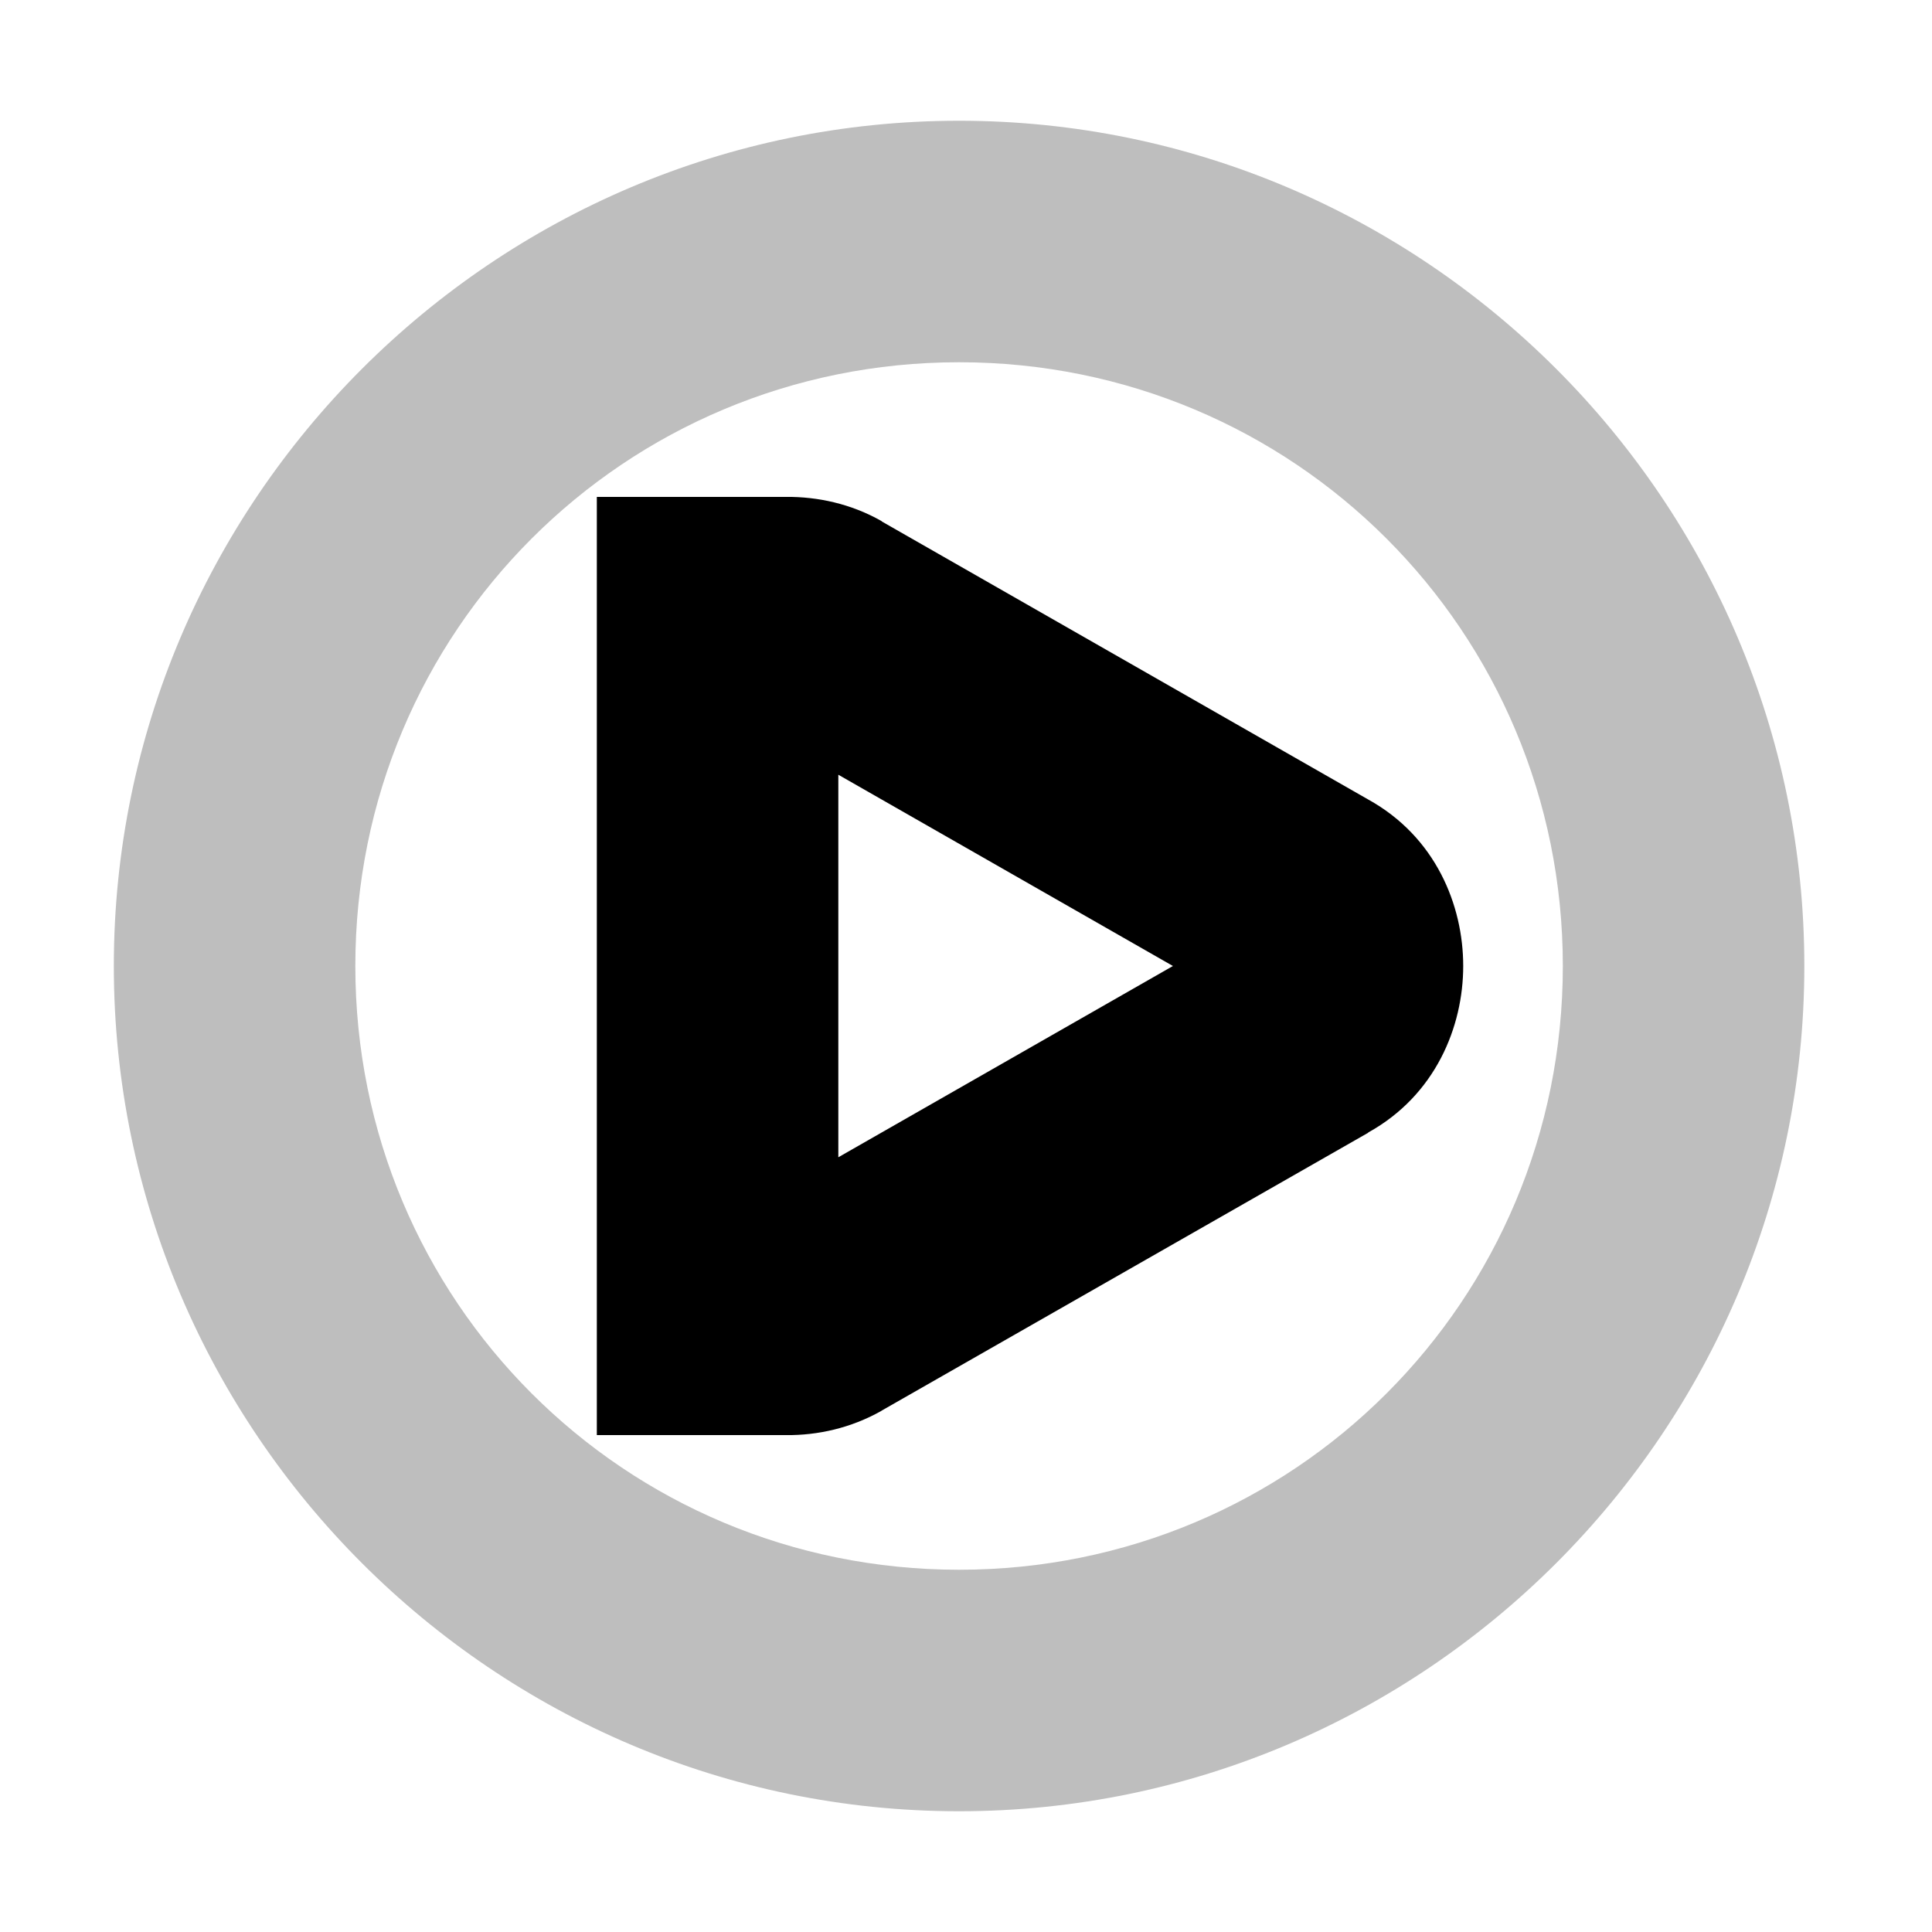
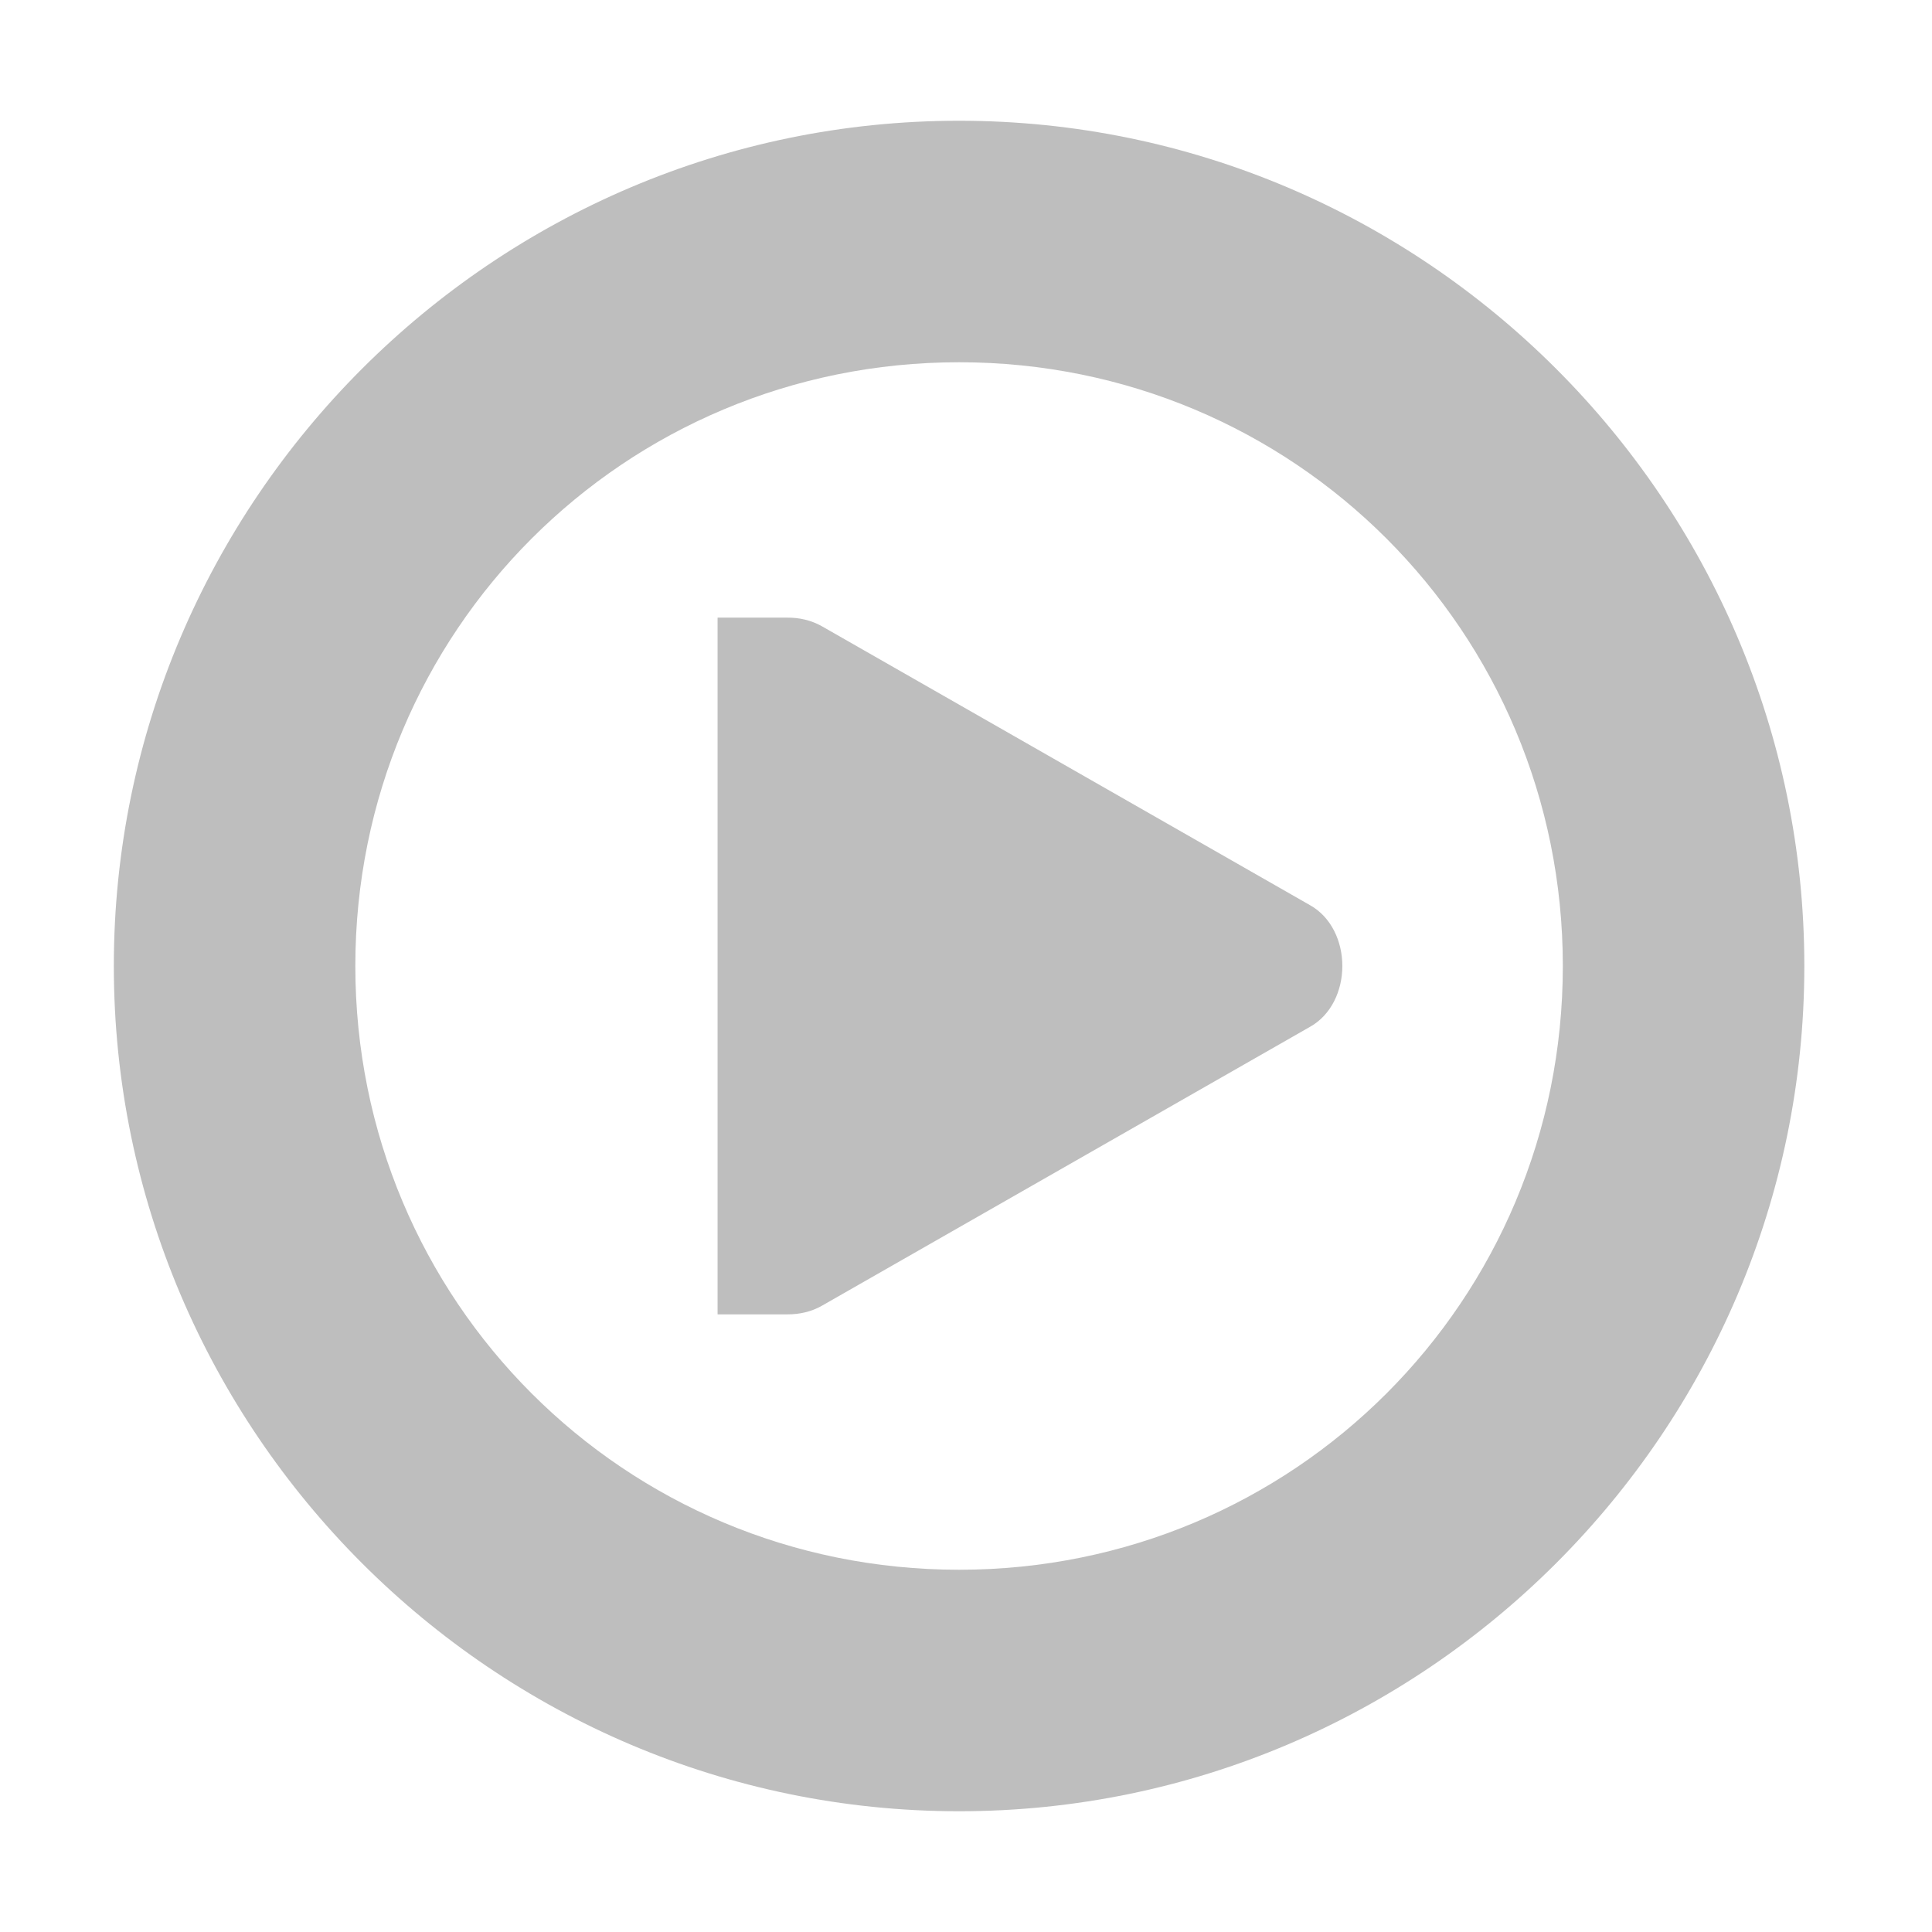
<svg xmlns="http://www.w3.org/2000/svg" height="16" id="svg7384" version="1.1" width="16">
  <defs id="defs7386" />
  <g id="layer2" transform="translate(-100.0573,40)">
-     <path d="m 105,-35.885 v 1 6.77 h 1.523 0.047 c 0.257,0.002 0.532,-0.057 0.787,-0.201 l 0.002,-0.002 4.029,-2.301 c 6e-4,-3.3e-4 -5.9e-4,-0.002 0,-0.002 0.558,-0.309 0.787,-0.877 0.787,-1.379 0,-0.503 -0.228,-1.07 -0.787,-1.379 l -4.029,-2.303 v -0.002 c -0.255,-0.145 -0.532,-0.203 -0.791,-0.201 h -0.045 z m 2,2.301 L 109.771,-32 107,-30.416 Z" id="path11547-4" style="color:#000000;font-style:normal;font-variant:normal;font-weight:normal;font-stretch:normal;font-size:medium;line-height:normal;font-family:'Bitstream Vera Sans';-inkscape-font-specification:'Bitstream Vera Sans';font-variant-ligatures:normal;font-variant-position:normal;font-variant-caps:normal;font-variant-numeric:normal;font-variant-alternates:normal;font-feature-settings:normal;text-indent:0;text-align:start;text-decoration:none;text-decoration-line:none;text-decoration-style:solid;text-decoration-color:#000000;letter-spacing:normal;word-spacing:normal;text-transform:none;writing-mode:lr-tb;direction:ltr;text-orientation:mixed;dominant-baseline:auto;baseline-shift:baseline;text-anchor:start;white-space:normal;shape-padding:0;clip-rule:nonzero;display:inline;overflow:visible;visibility:visible;opacity:1;isolation:auto;mix-blend-mode:normal;color-interpolation:sRGB;color-interpolation-filters:linearRGB;solid-color:#000000;solid-opacity:1;vector-effect:none;fill-opacity:1;fill-rule:nonzero;stroke:none;stroke-width:2;stroke-linecap:butt;stroke-linejoin:miter;stroke-miterlimit:4;stroke-dasharray:none;stroke-dashoffset:0;stroke-opacity:1;color-rendering:auto;image-rendering:auto;shape-rendering:auto;text-rendering:auto;enable-background:accumulate" />
+     <path d="m 106,-34.885 v 5.77 h 0.523 0.054 c 0.101,5.8e-4 0.201,-0.022 0.288,-0.072 l 4.039,-2.308 c 0.179,-0.099 0.27,-0.302 0.27,-0.505 0,-0.203 -0.091,-0.406 -0.27,-0.505 l -4.039,-2.308 c -0.088,-0.05 -0.188,-0.073 -0.288,-0.072 h -0.054 z" id="path11547-4" style="color:#000000;font-style:normal;font-variant:normal;font-weight:normal;font-stretch:normal;font-size:medium;line-height:normal;font-family:'Bitstream Vera Sans';-inkscape-font-specification:'Bitstream Vera Sans';text-indent:0;text-align:start;text-decoration:none;text-decoration-line:none;letter-spacing:normal;word-spacing:normal;text-transform:none;writing-mode:lr-tb;direction:ltr;text-anchor:start;overflow:visible;fill:#bebebe;stroke:none;stroke-width:2;enable-background:accumulate" />
    <path d="m 108,-39 c -3.854,0 -7,3.146 -7,7 0,3.854 3.146,7 7,7 3.854,0 7,-3.146 7,-7 0,-3.854 -3.146,-7 -7,-7 z m 0,2 c 2.773,0 5,2.227 5,5 0,2.773 -2.227,5 -5,5 -2.773,0 -5,-2.227 -5,-5 0,-2.773 2.227,-5 5,-5 z" id="path7081" style="color:#000000;font-style:normal;font-variant:normal;font-weight:normal;font-stretch:normal;font-size:medium;line-height:normal;font-family:sans-serif;font-variant-ligatures:normal;font-variant-position:normal;font-variant-caps:normal;font-variant-numeric:normal;font-variant-alternates:normal;font-feature-settings:normal;text-indent:0;text-align:start;text-decoration:none;text-decoration-line:none;text-decoration-style:solid;text-decoration-color:#000000;letter-spacing:normal;word-spacing:normal;text-transform:none;writing-mode:lr-tb;direction:ltr;text-orientation:mixed;dominant-baseline:auto;baseline-shift:baseline;text-anchor:start;white-space:normal;shape-padding:0;clip-rule:nonzero;display:inline;overflow:visible;visibility:visible;opacity:1;isolation:auto;mix-blend-mode:normal;color-interpolation:sRGB;color-interpolation-filters:linearRGB;solid-color:#000000;solid-opacity:1;vector-effect:none;fill:#bebebe;fill-opacity:1;fill-rule:nonzero;stroke:none;stroke-width:2;stroke-linecap:round;stroke-linejoin:miter;stroke-miterlimit:4;stroke-dasharray:none;stroke-dashoffset:0;stroke-opacity:1;color-rendering:auto;image-rendering:auto;shape-rendering:auto;text-rendering:auto;enable-background:accumulate" />
  </g>
  <g id="layer1" transform="translate(-100.0573,40)" />
  <g id="layer3" transform="translate(-100.0573,40)" />
</svg>
